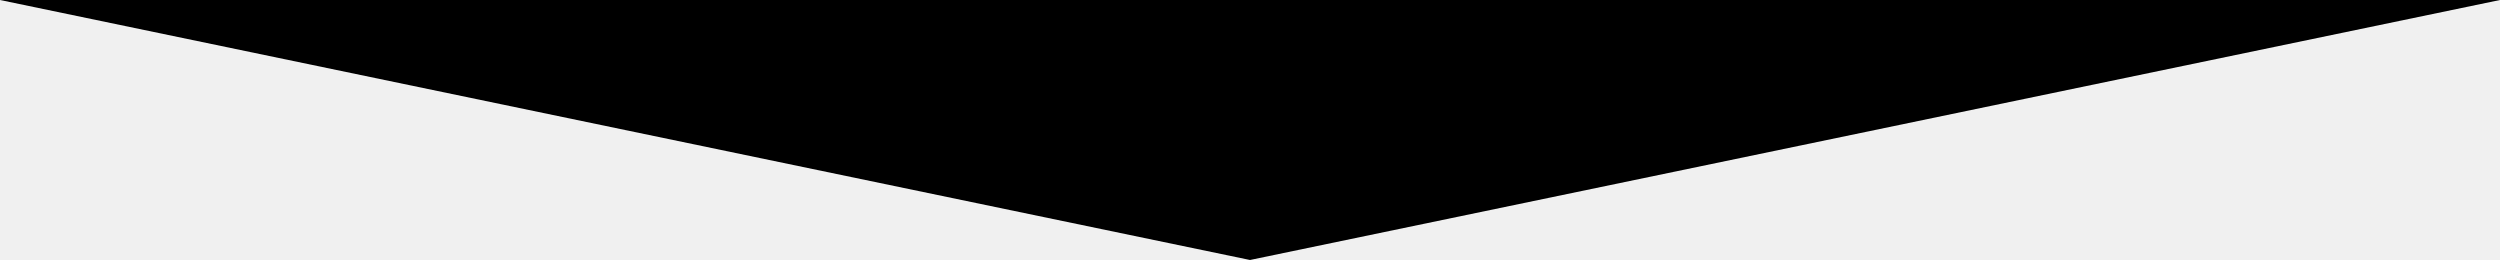
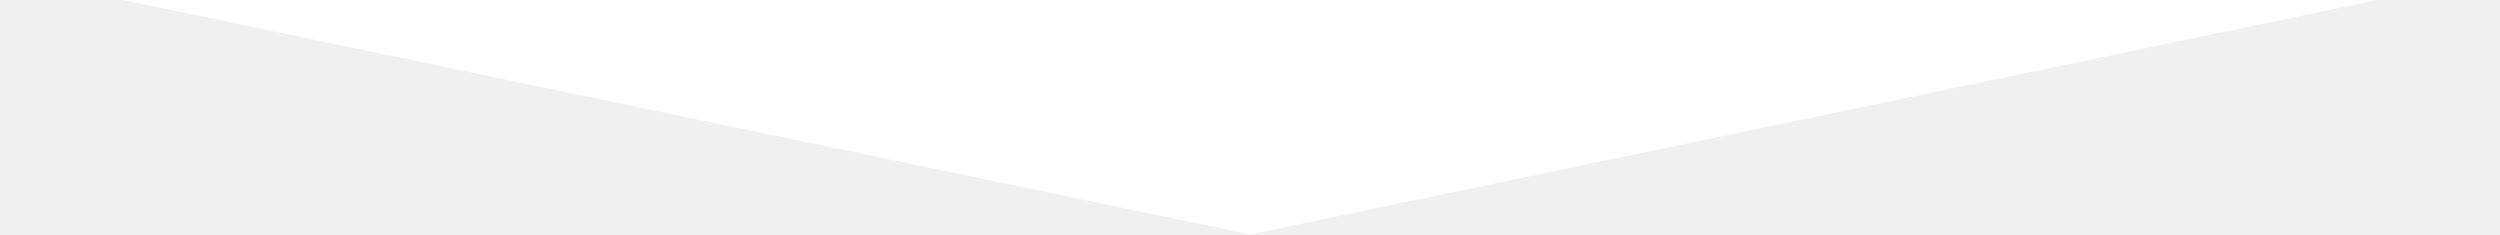
- <svg xmlns="http://www.w3.org/2000/svg" version="1.0" id="Layer_1" x="0px" y="0px" width="595.28px" height="61.905px" viewBox="0 0 595.28 61.905" enable-background="new 0 0 595.28 61.905" xml:space="preserve">
-   <polygon fill="#000000" points="297.64,61.905 0,0 595.28,0 " />
+ <svg xmlns="http://www.w3.org/2000/svg" version="1.0" id="Layer_1" x="0px" y="0px" width="320" height="30" viewBox="0 0 595.28 61.905" enable-background="new 0 0 595.28 61.905" xml:space="preserve">
+   <polygon fill="white" points="297.64,61.905 0,0 595.28,0 " />
</svg>
